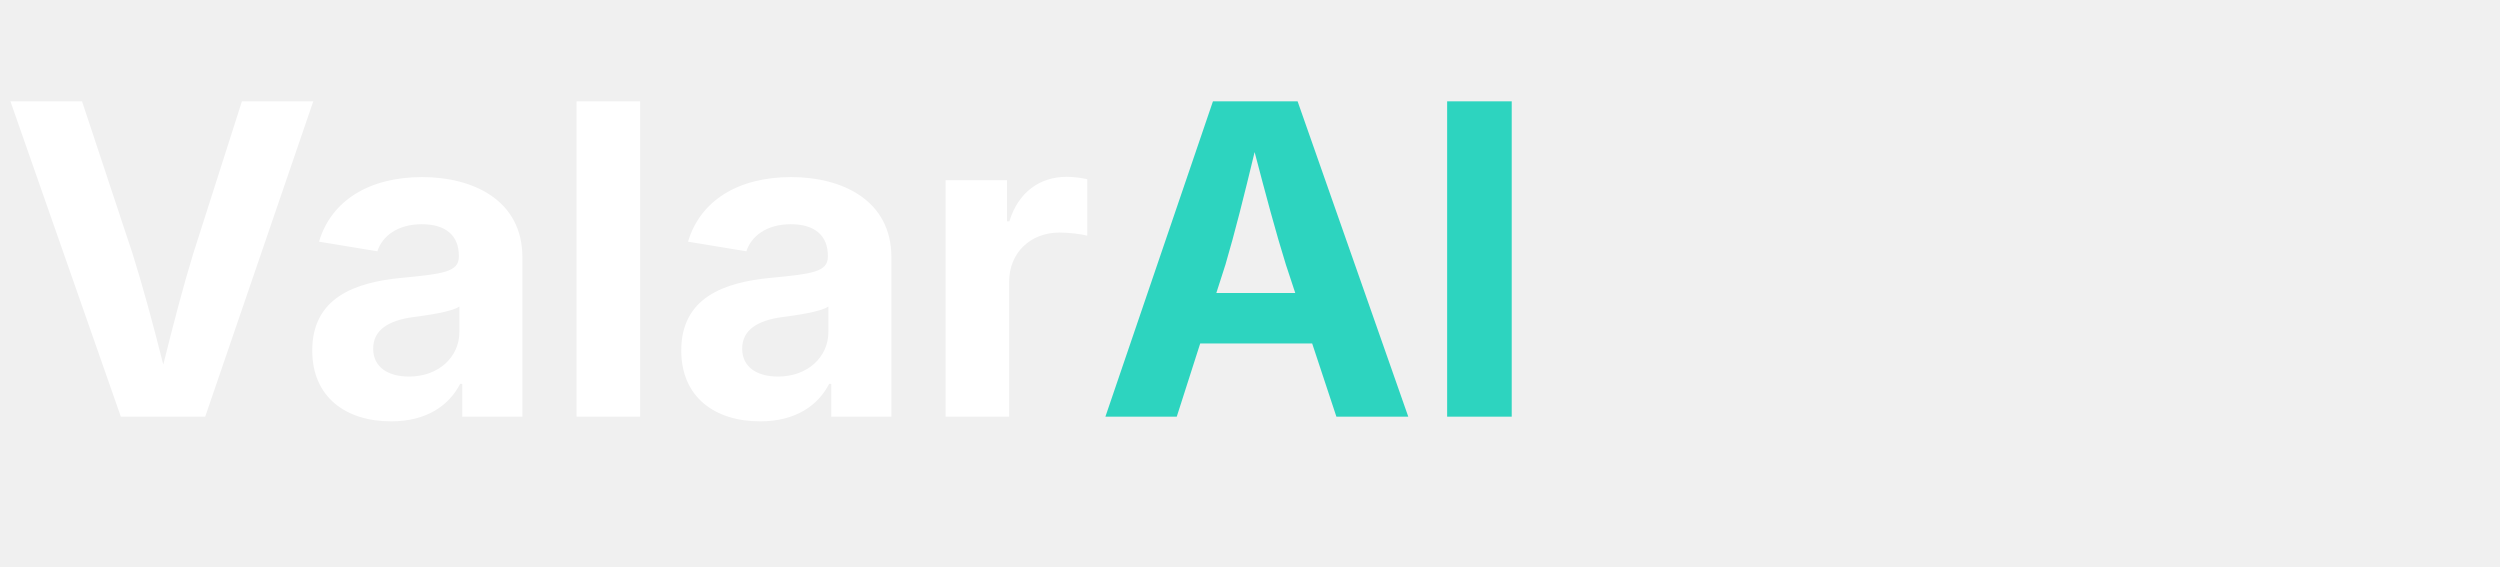
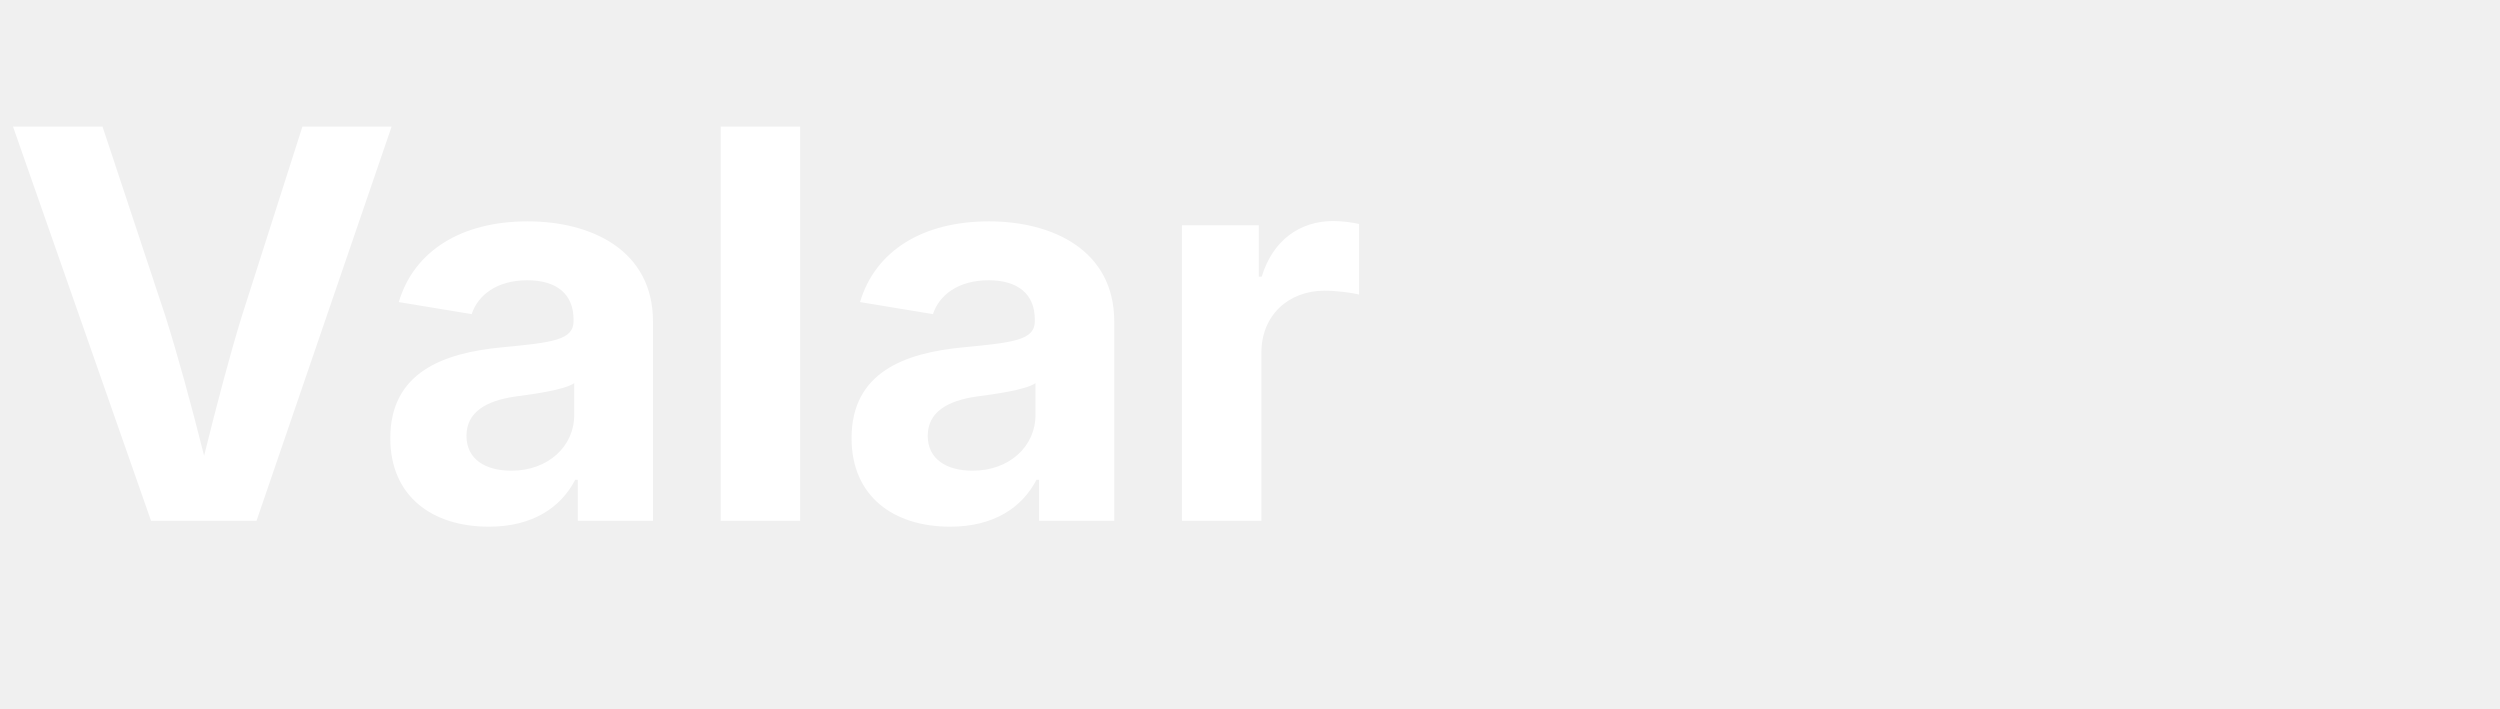
- <svg xmlns="http://www.w3.org/2000/svg" width="150" height="34" viewBox="0 0 150 34" fill="none">
-   <text x="0" y="25" font-family="Inter Tight, -apple-system, sans-serif" font-size="26" font-weight="700" fill="#FFFFFF">Valar<tspan fill="#2DD4BF">AI</tspan>
-   </text>
+ <svg xmlns="http://www.w3.org/2000/svg" width="120" height="34" viewBox="0 0 120 34" fill="none">
+   <text x="0" y="25" font-family="Inter Tight, -apple-system, sans-serif" font-size="26" font-weight="700" fill="#FFFFFF">Valar</text>
</svg>
